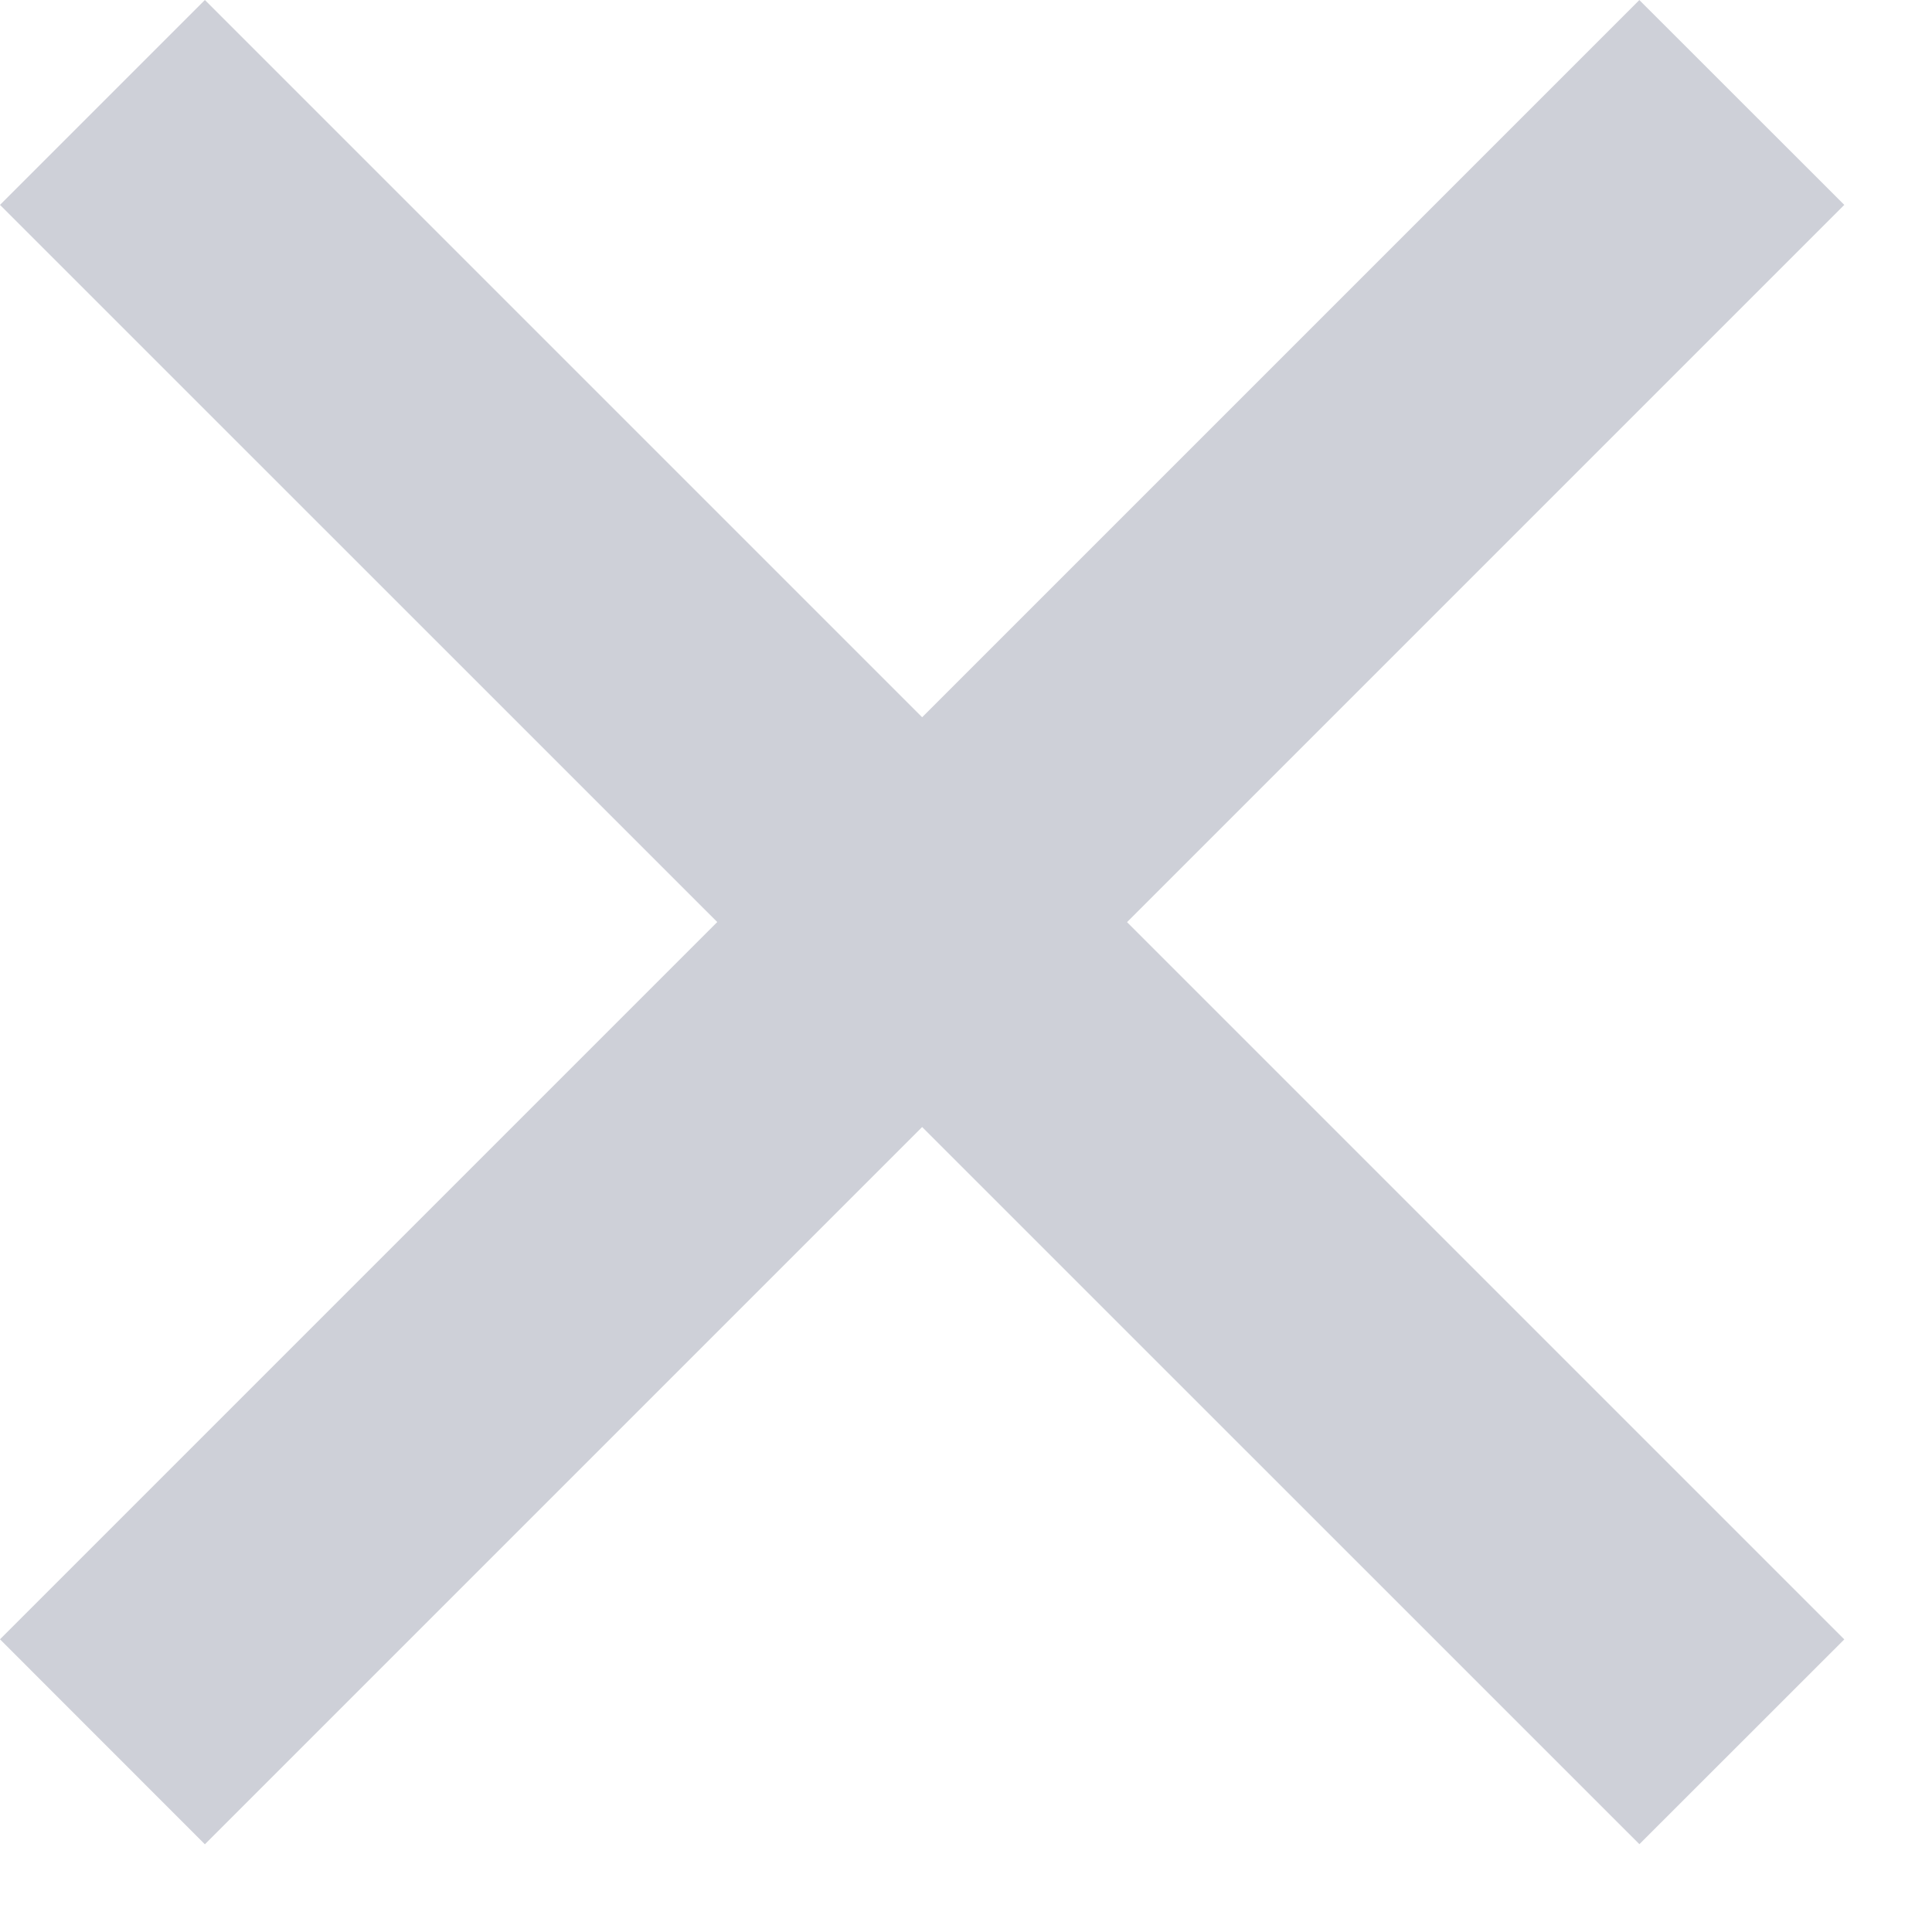
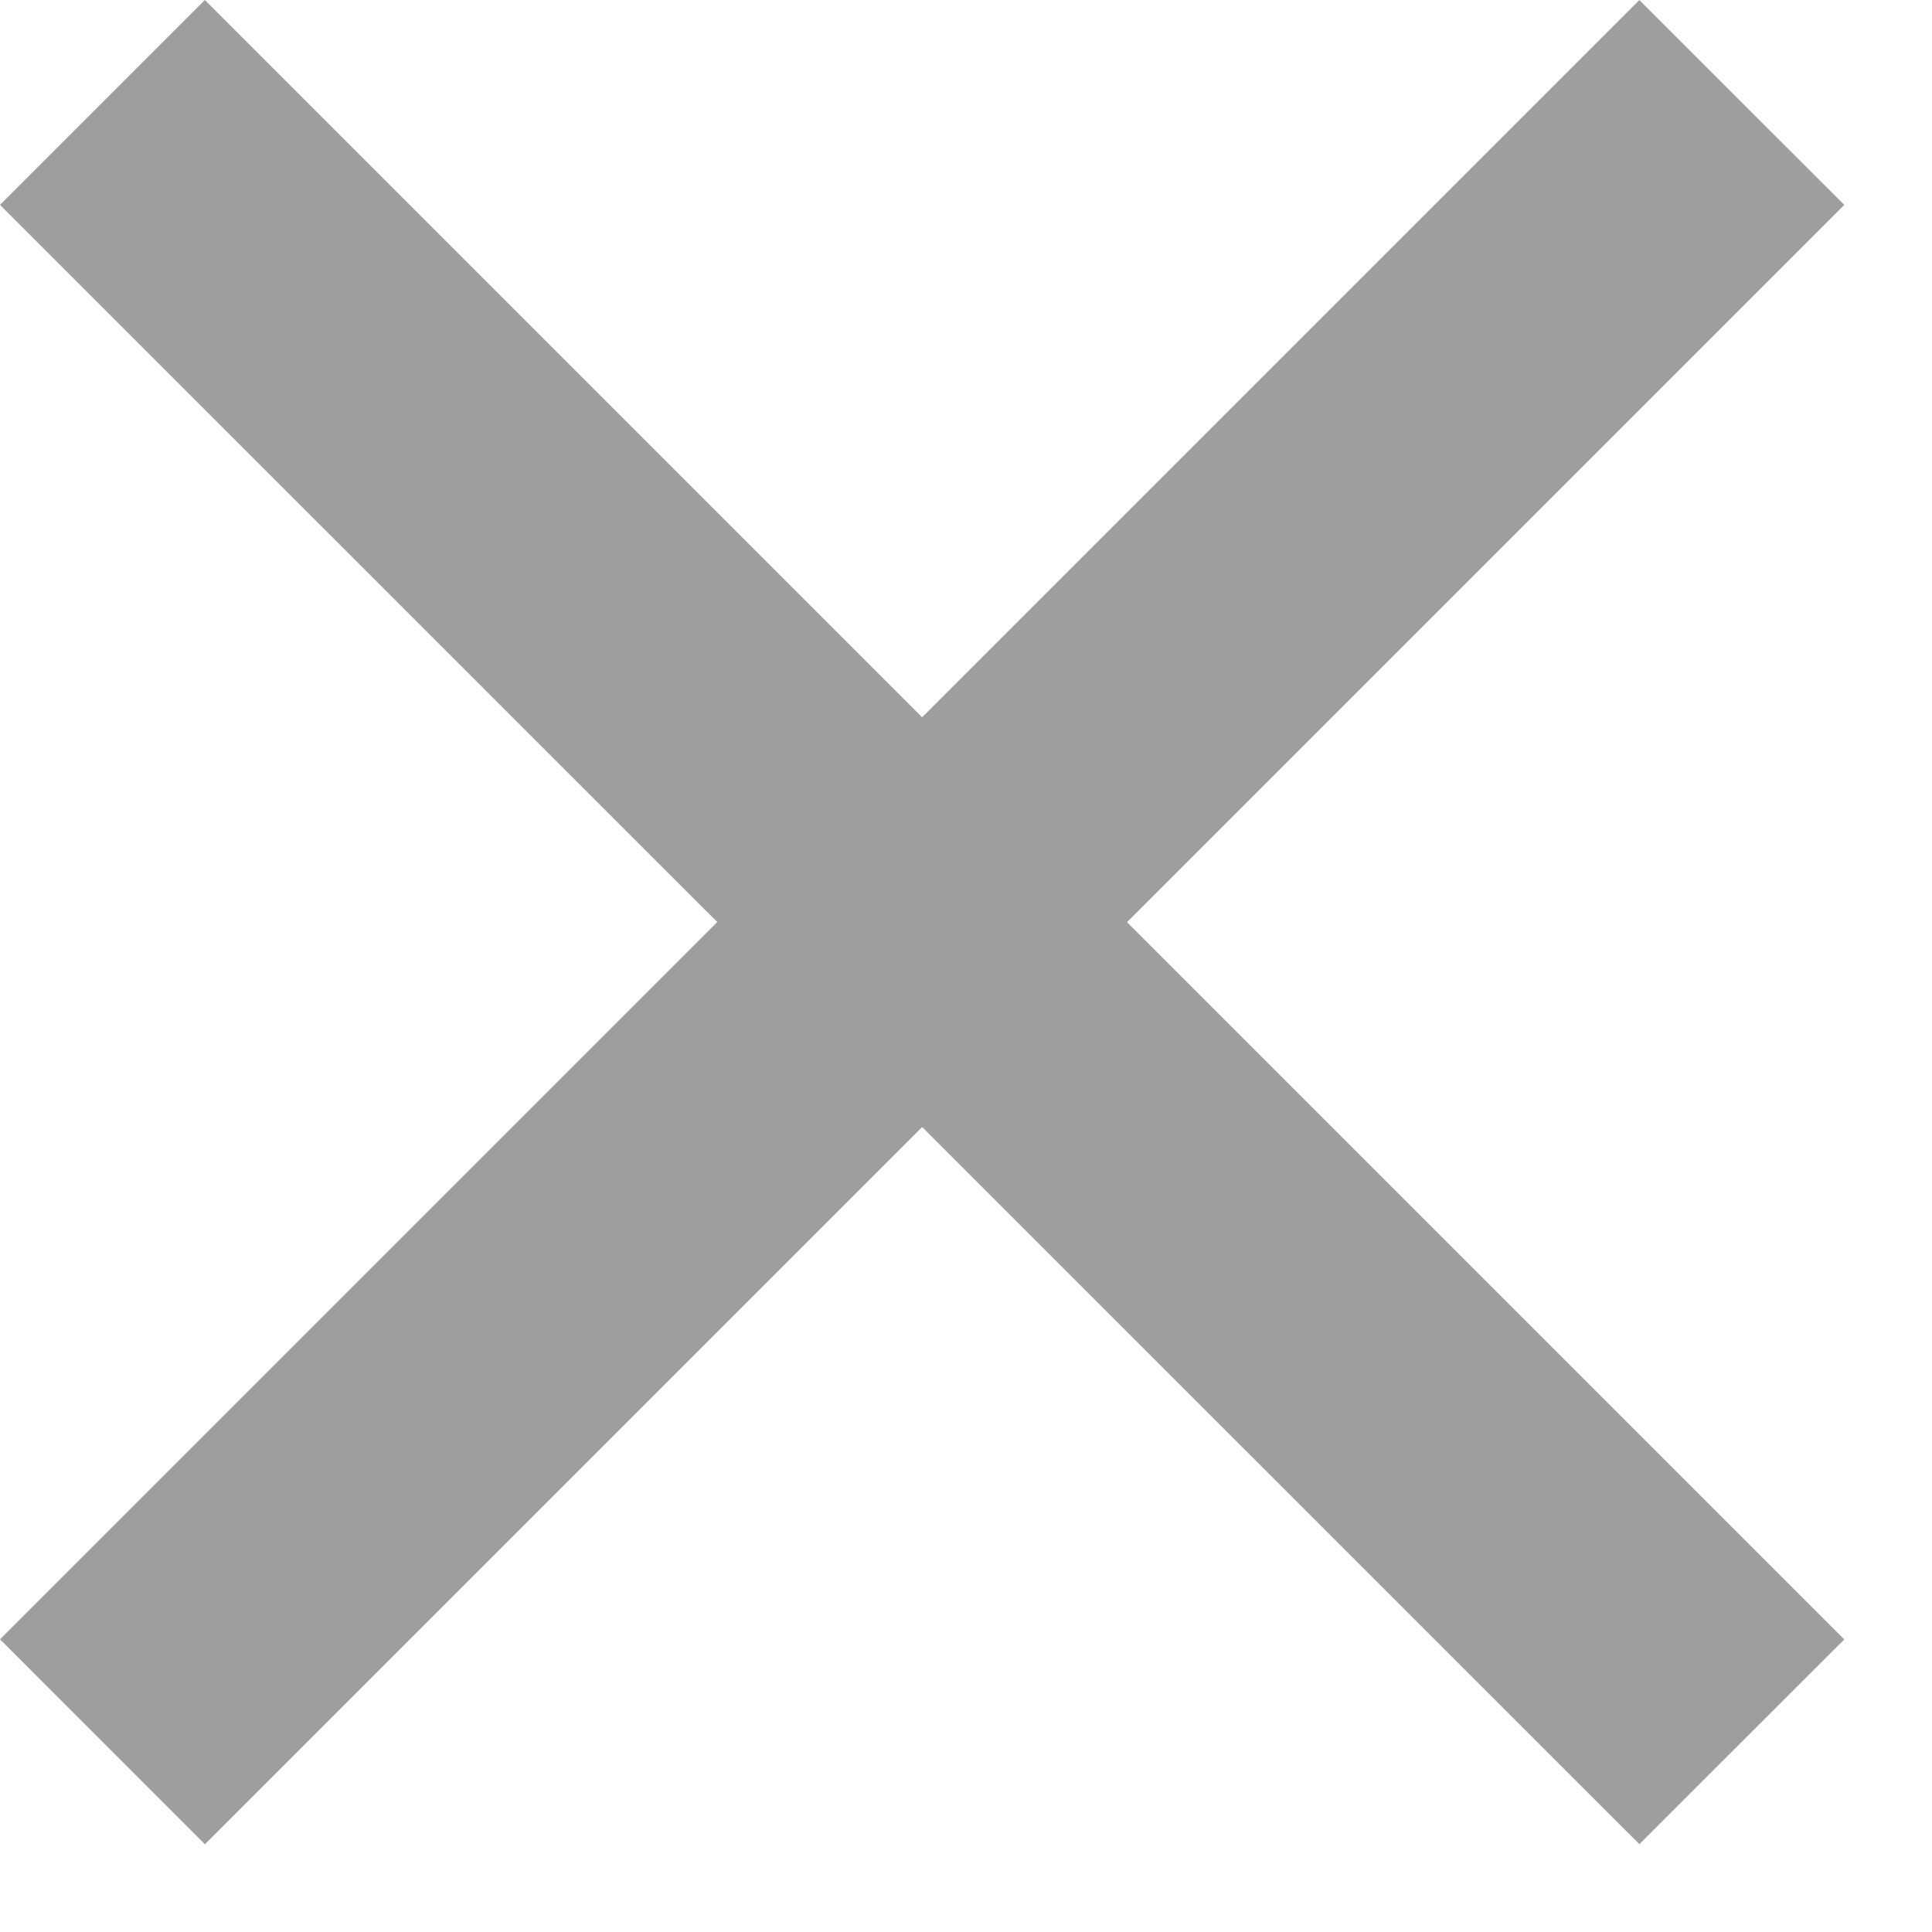
<svg xmlns="http://www.w3.org/2000/svg" width="20" height="20">
-   <path fill="#3B4262" fill-rule="evenodd" d="M16.97 0l2.122 2.121-7.425 7.425 7.425 7.425-2.121 2.12-7.425-7.424-7.425 7.425L0 16.97l7.425-7.425L0 2.121 2.121 0l7.425 7.425L16.971 0z" opacity=".25" />
+   <path fill="#3e3e3e" fill-rule="evenodd" d="M16.97 0l2.122 2.121-7.425 7.425 7.425 7.425-2.121 2.12-7.425-7.424-7.425 7.425L0 16.97l7.425-7.425L0 2.121 2.121 0l7.425 7.425L16.971 0z" opacity=".5" />
</svg>
